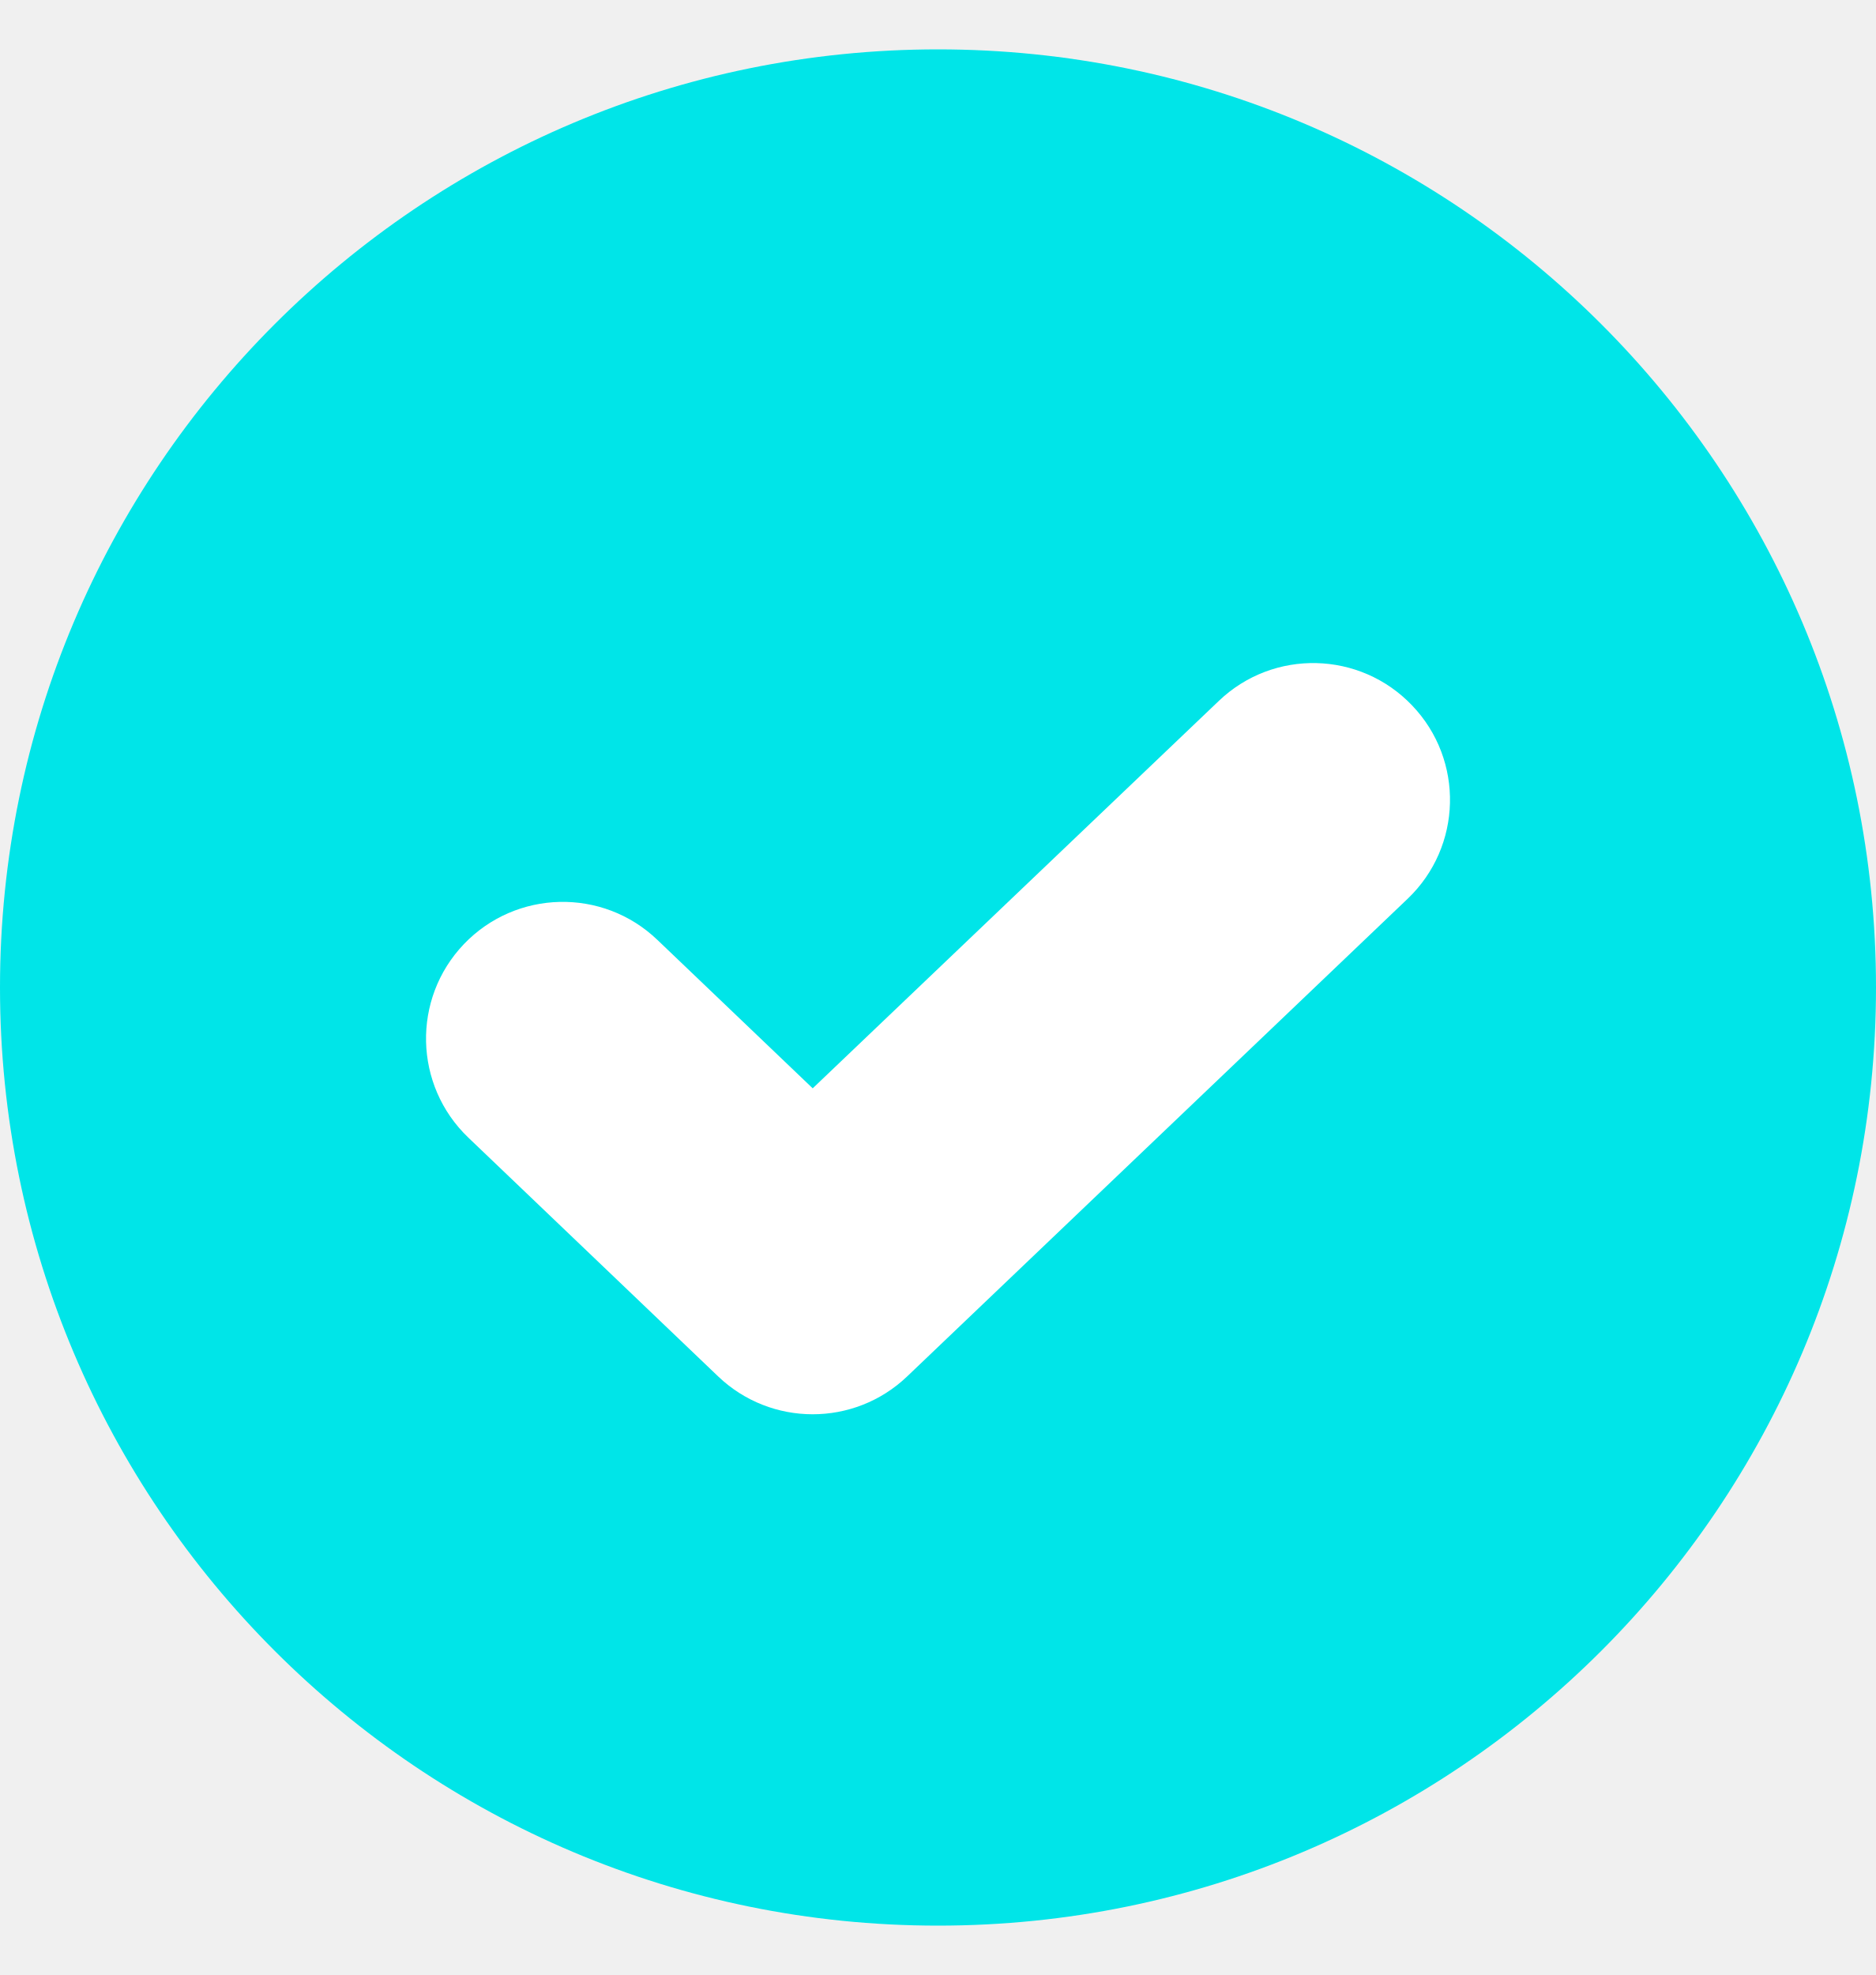
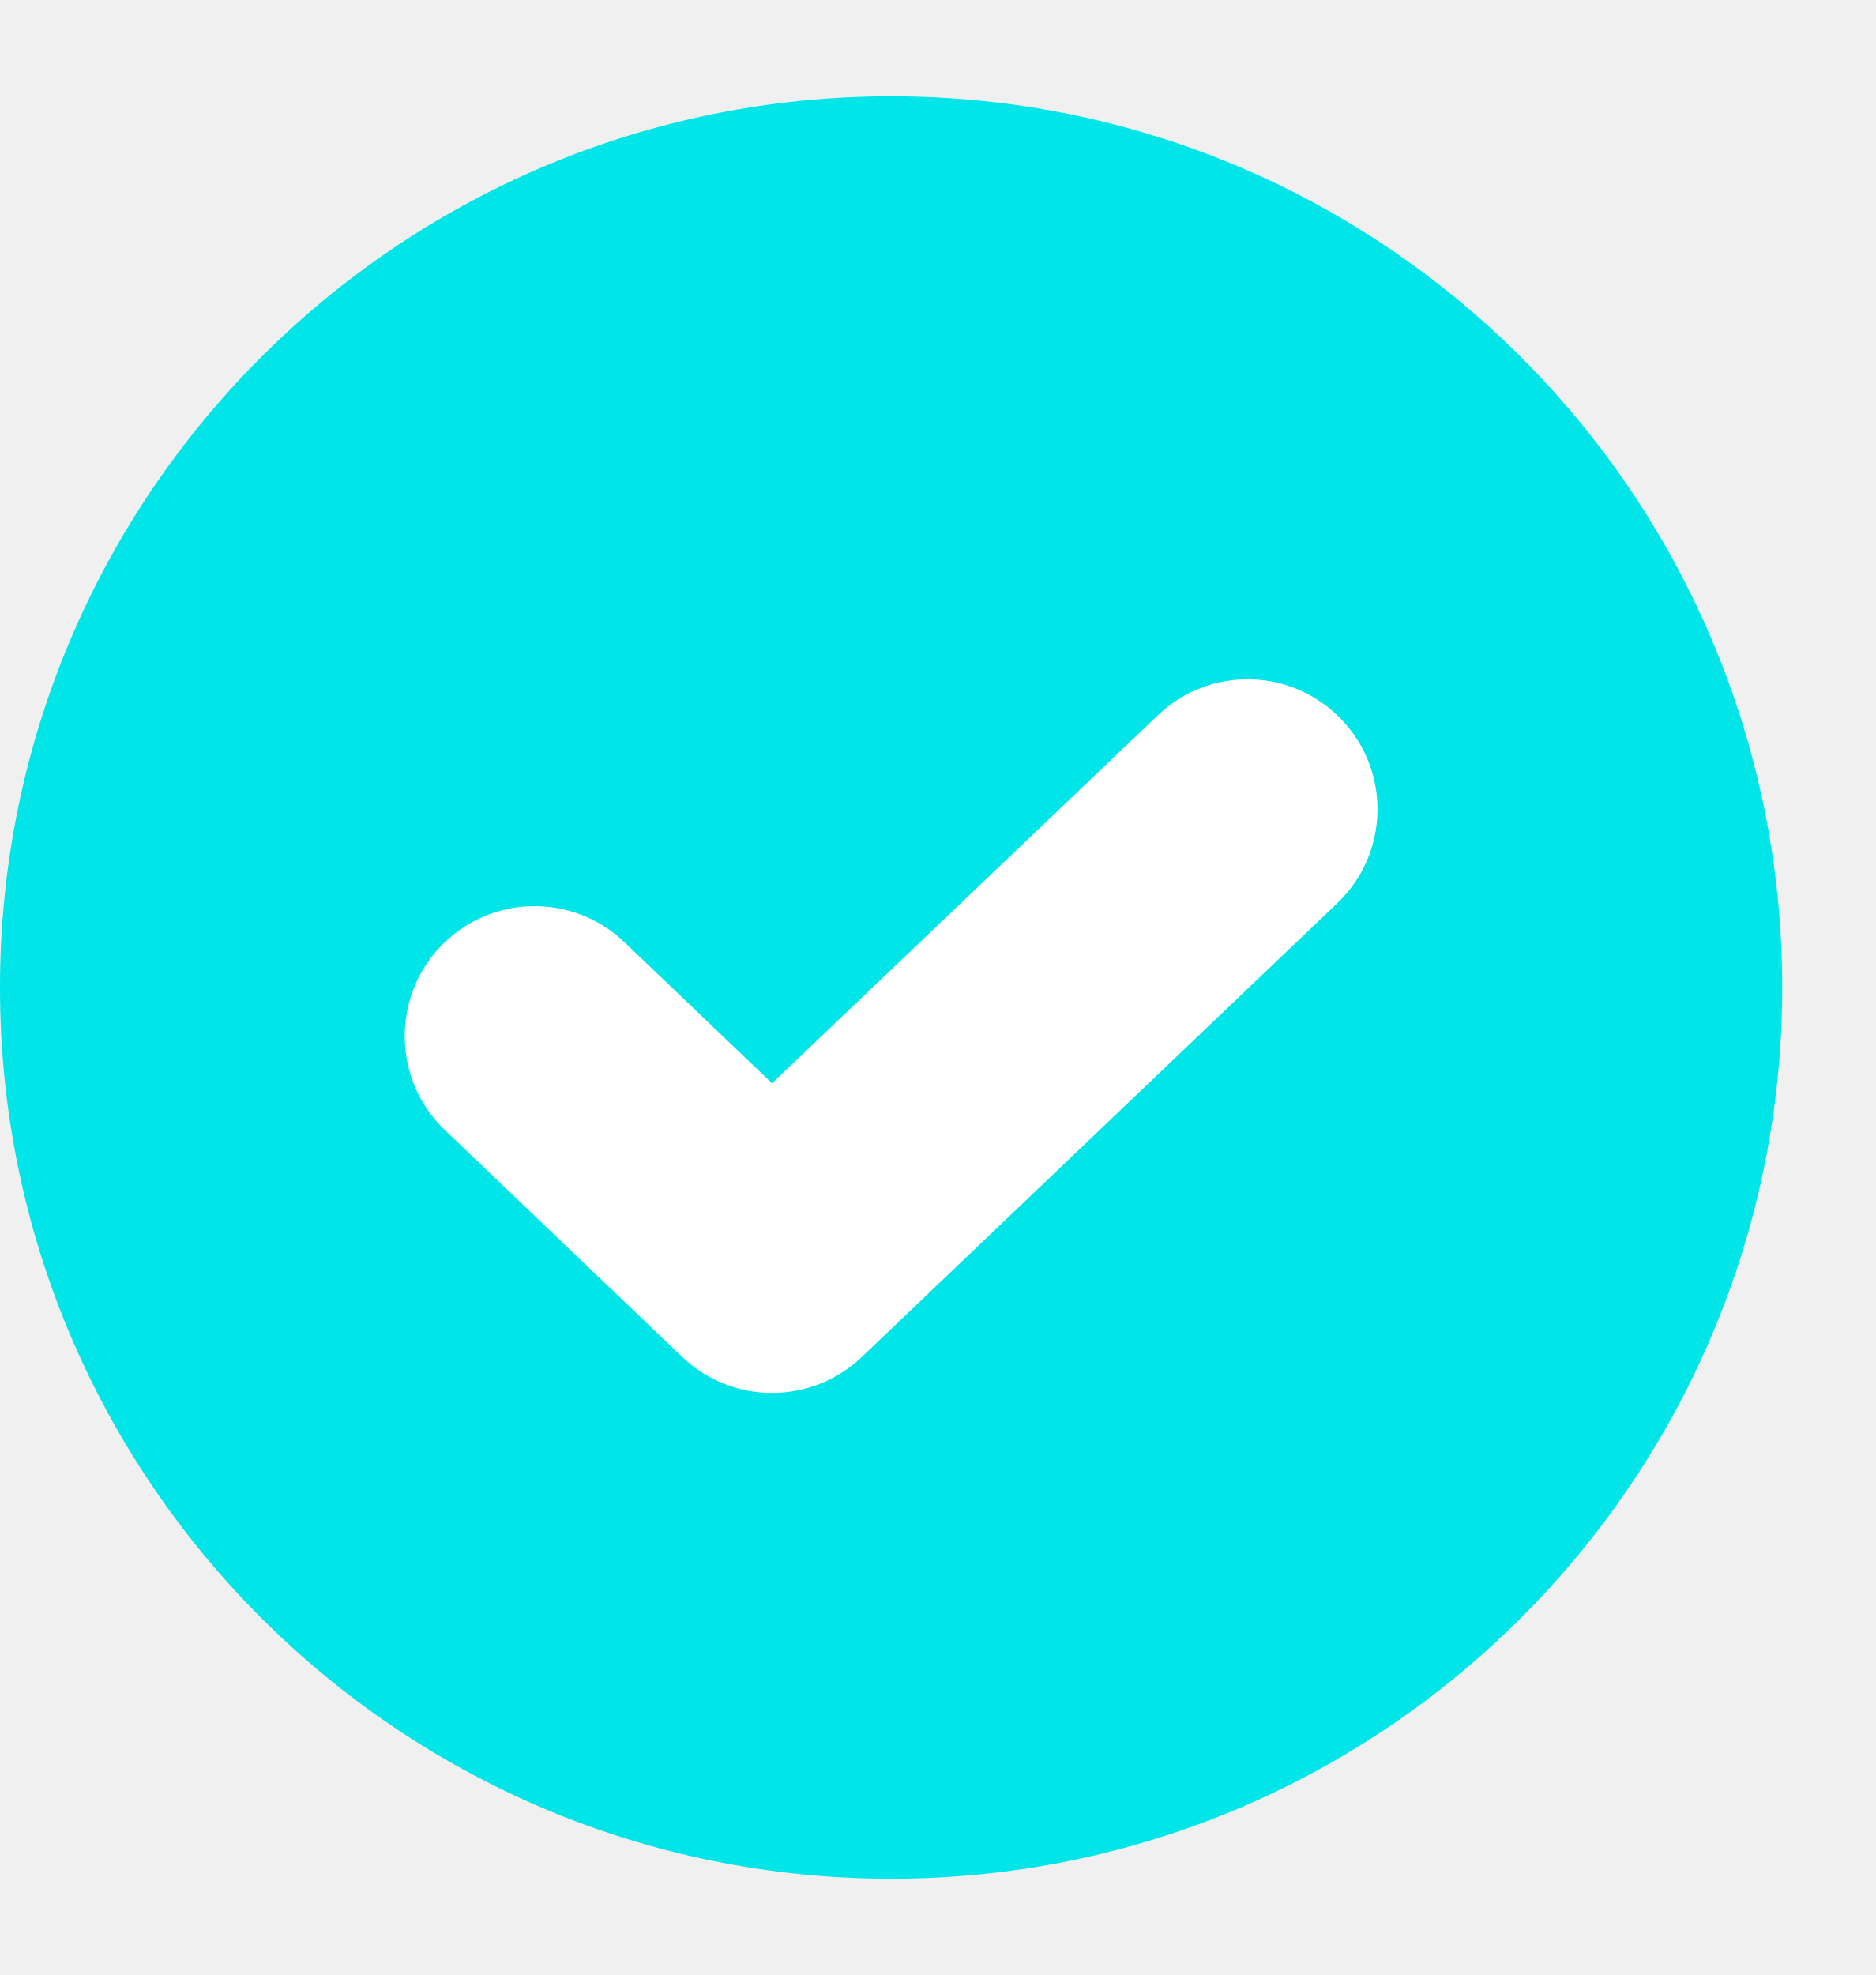
- <svg xmlns="http://www.w3.org/2000/svg" width="19" height="20" viewBox="0 0 19 20" fill="none">
+ <svg xmlns="http://www.w3.org/2000/svg" width="19" height="20" viewBox="0 0 20 20" fill="none">
  <path d="M19 10C19 15.247 14.747 19.5 9.5 19.5C4.253 19.5 0 15.247 0 10C0 4.753 4.253 0.5 9.5 0.5C14.747 0.5 19 4.753 19 10Z" fill="#00E5E8" />
  <path fill-rule="evenodd" clip-rule="evenodd" d="M14.302 7.144C14.831 7.697 14.81 8.574 14.256 9.102L9.187 13.939C8.651 14.45 7.808 14.449 7.273 13.938L4.743 11.52C4.19 10.991 4.17 10.114 4.698 9.561C5.227 9.008 6.104 8.988 6.657 9.517L8.231 11.021L12.344 7.098C12.897 6.569 13.774 6.59 14.302 7.144Z" fill="white" />
</svg>
